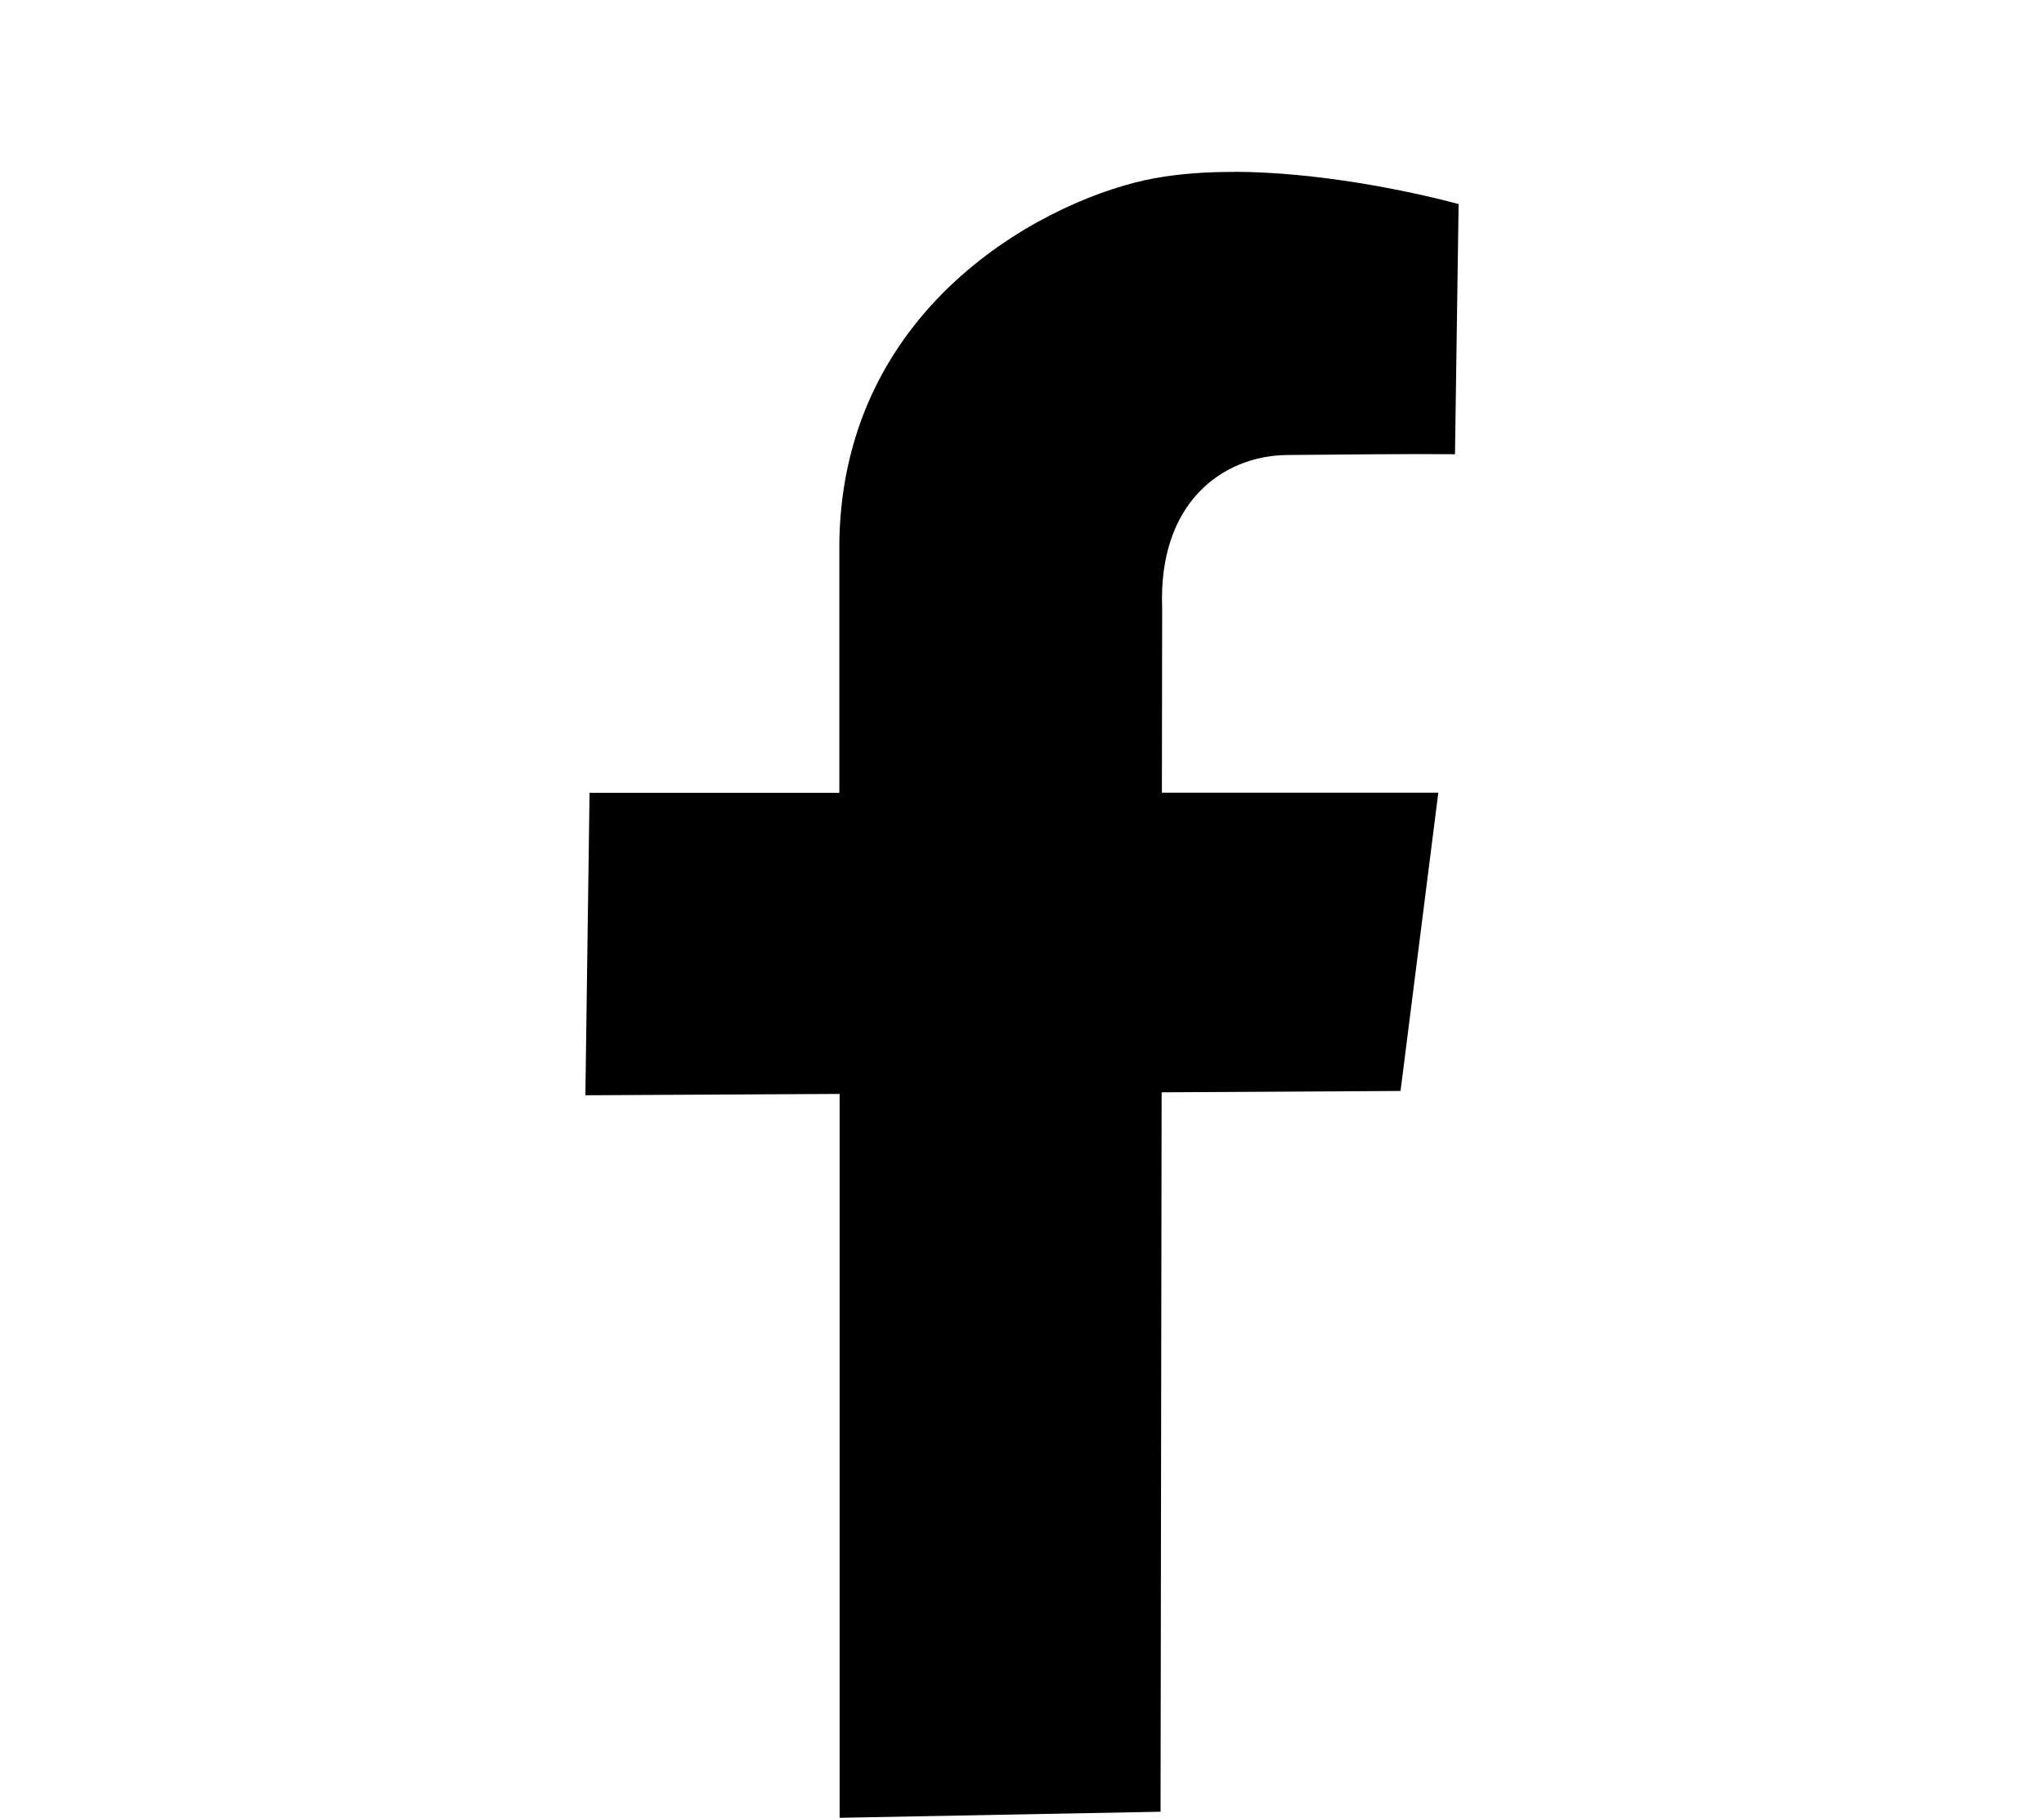
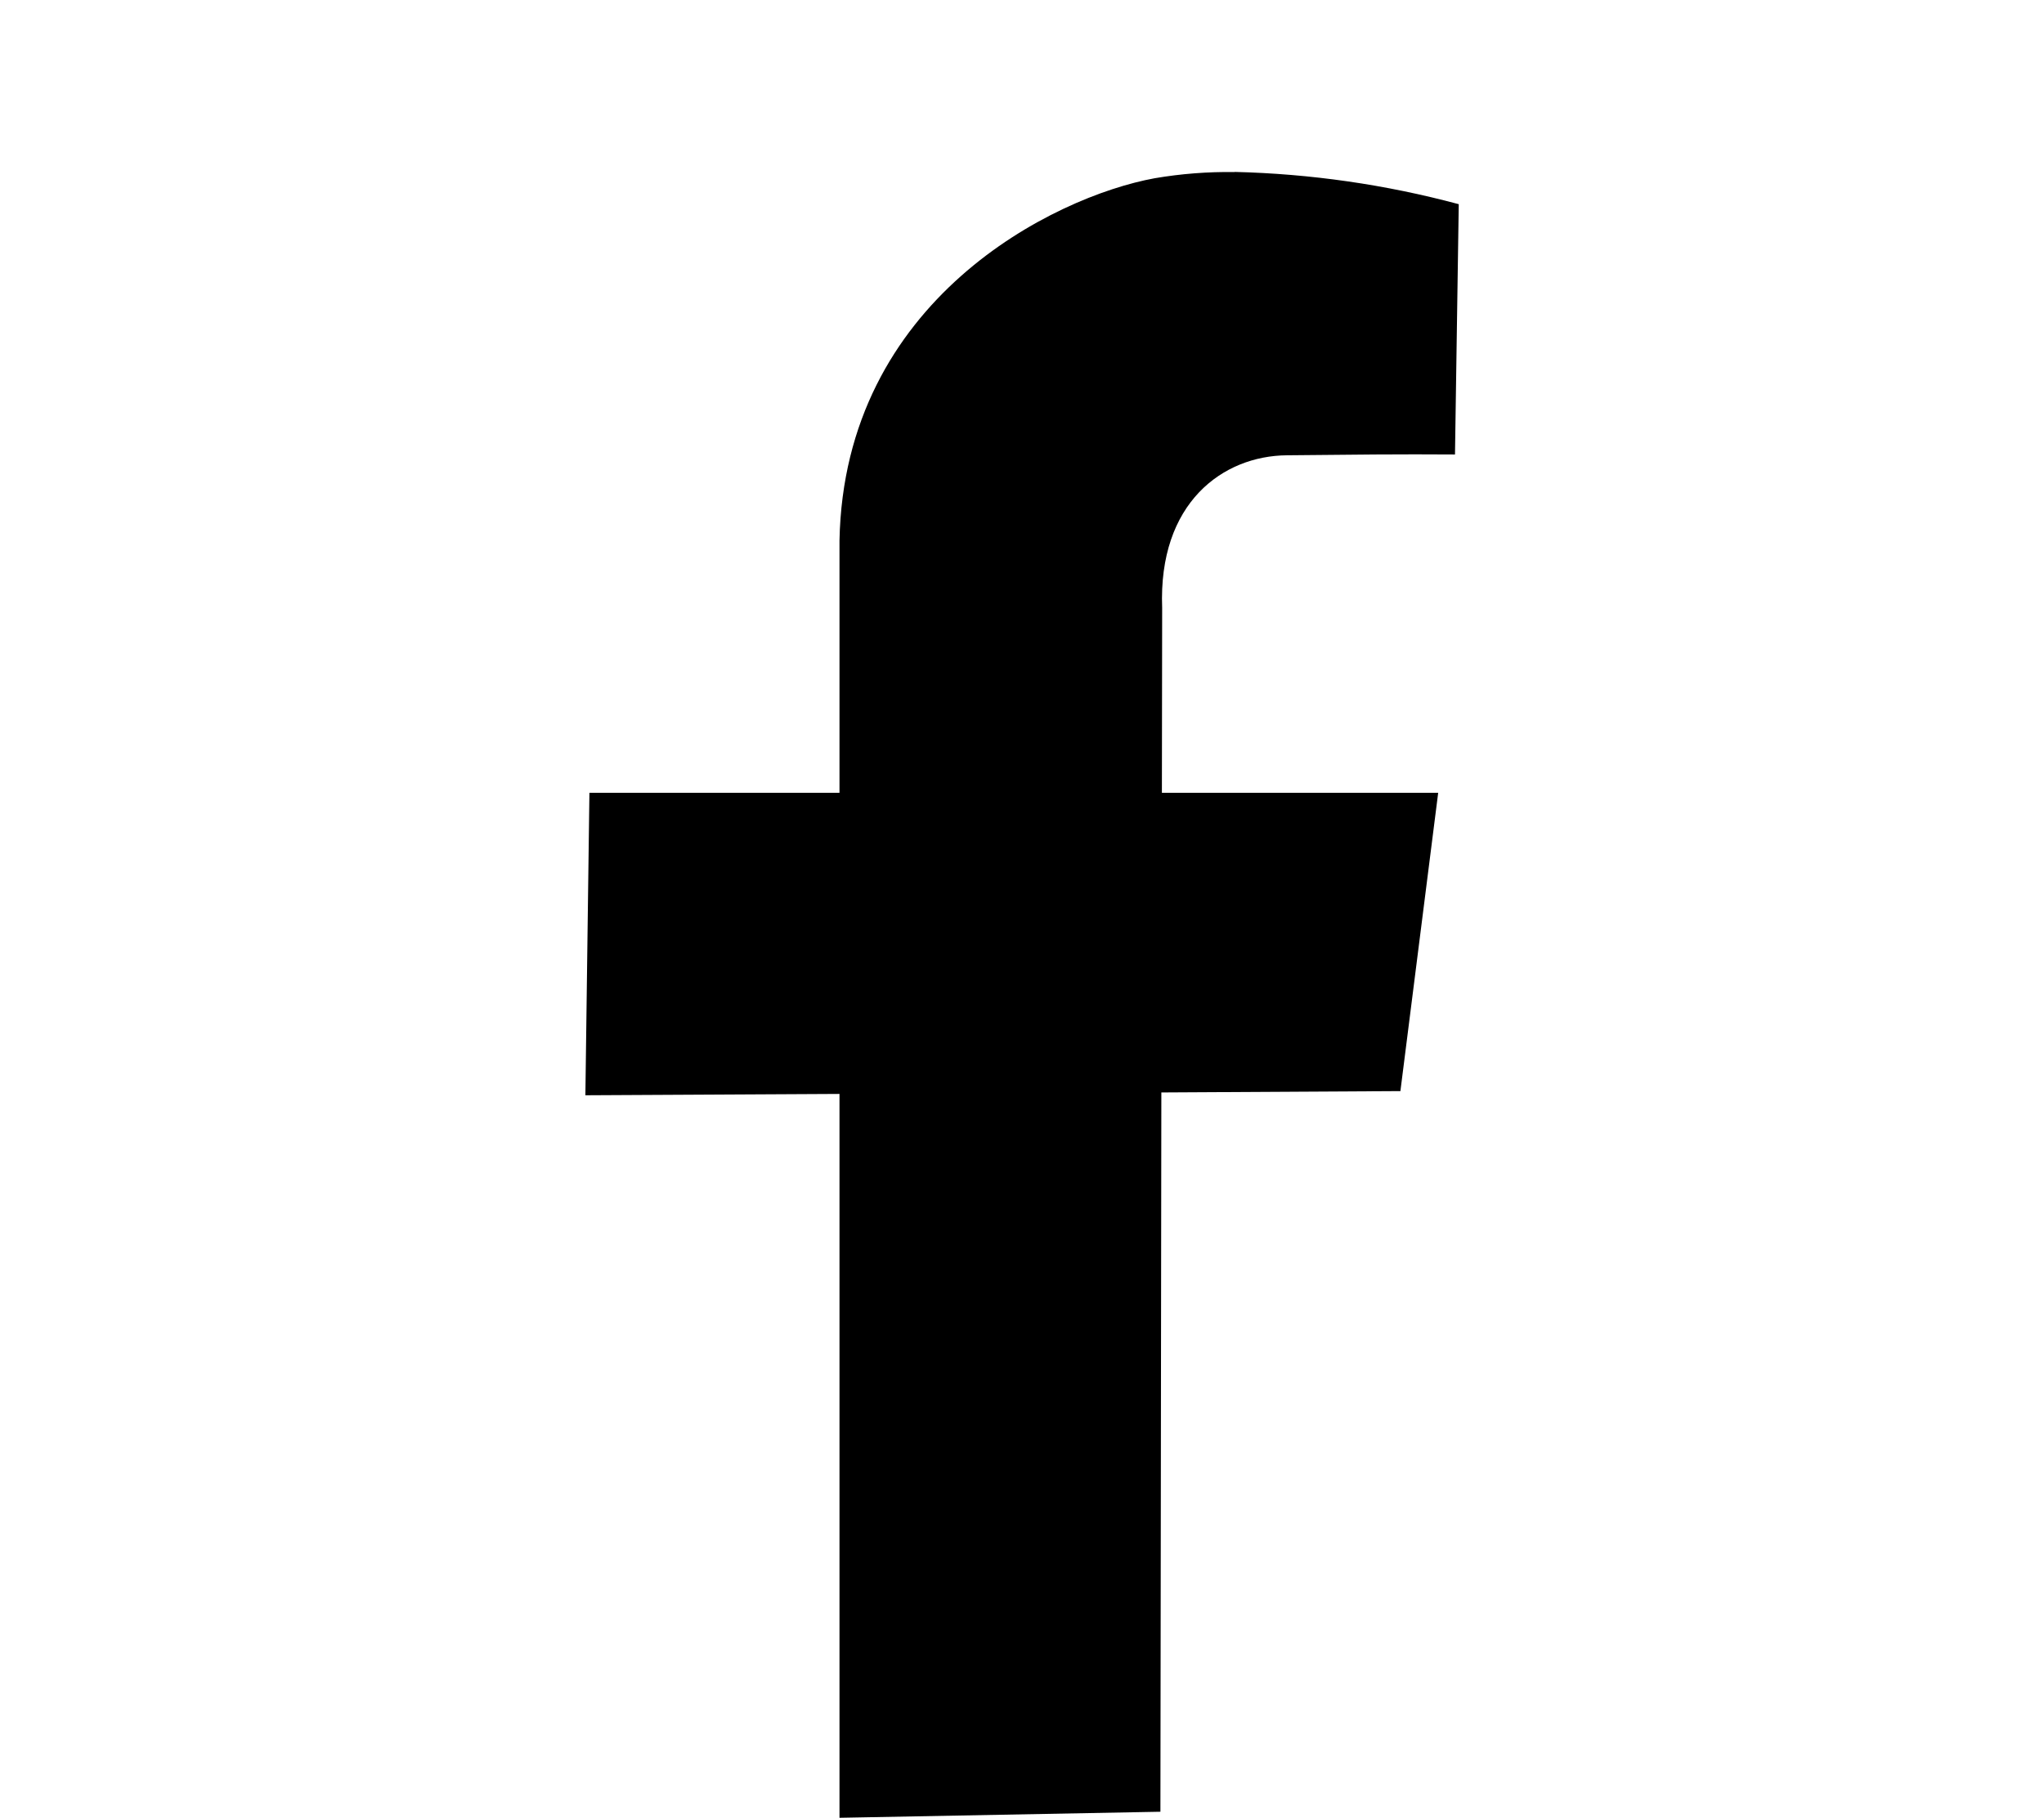
<svg xmlns="http://www.w3.org/2000/svg" aria-hidden="true" viewBox="0 0 15.203 13.523">
-   <path d="M9.183 1.279c-.206-.001-.408.013-.596.047-.75.137-2.309.905-2.344 2.695v1.877H4.385l-.031 2.25 1.891-.01v5.385l2.387-.045.008-5.352 1.777-.01.281-2.219H8.642l.002-1.375c-.03-.784.451-1.132.928-1.137.476-.004.853-.009 1.25-.006l.027-1.861c-.392-.104-1.047-.237-1.666-.24Z" />
+   <path d="M9.183 1.28a3.26 3.26 0 0 0-.595.046c-.75.137-2.31.905-2.344 2.696v1.876h-1.86l-.03 2.25 1.89-.01v5.385l2.387-.045.007-5.351 1.778-.01.281-2.219H8.642l.002-1.375c-.03-.783.452-1.132.928-1.136.476-.005.853-.009 1.25-.006l.028-1.862a7.087 7.087 0 0 0-1.666-.24Z" />
</svg>
